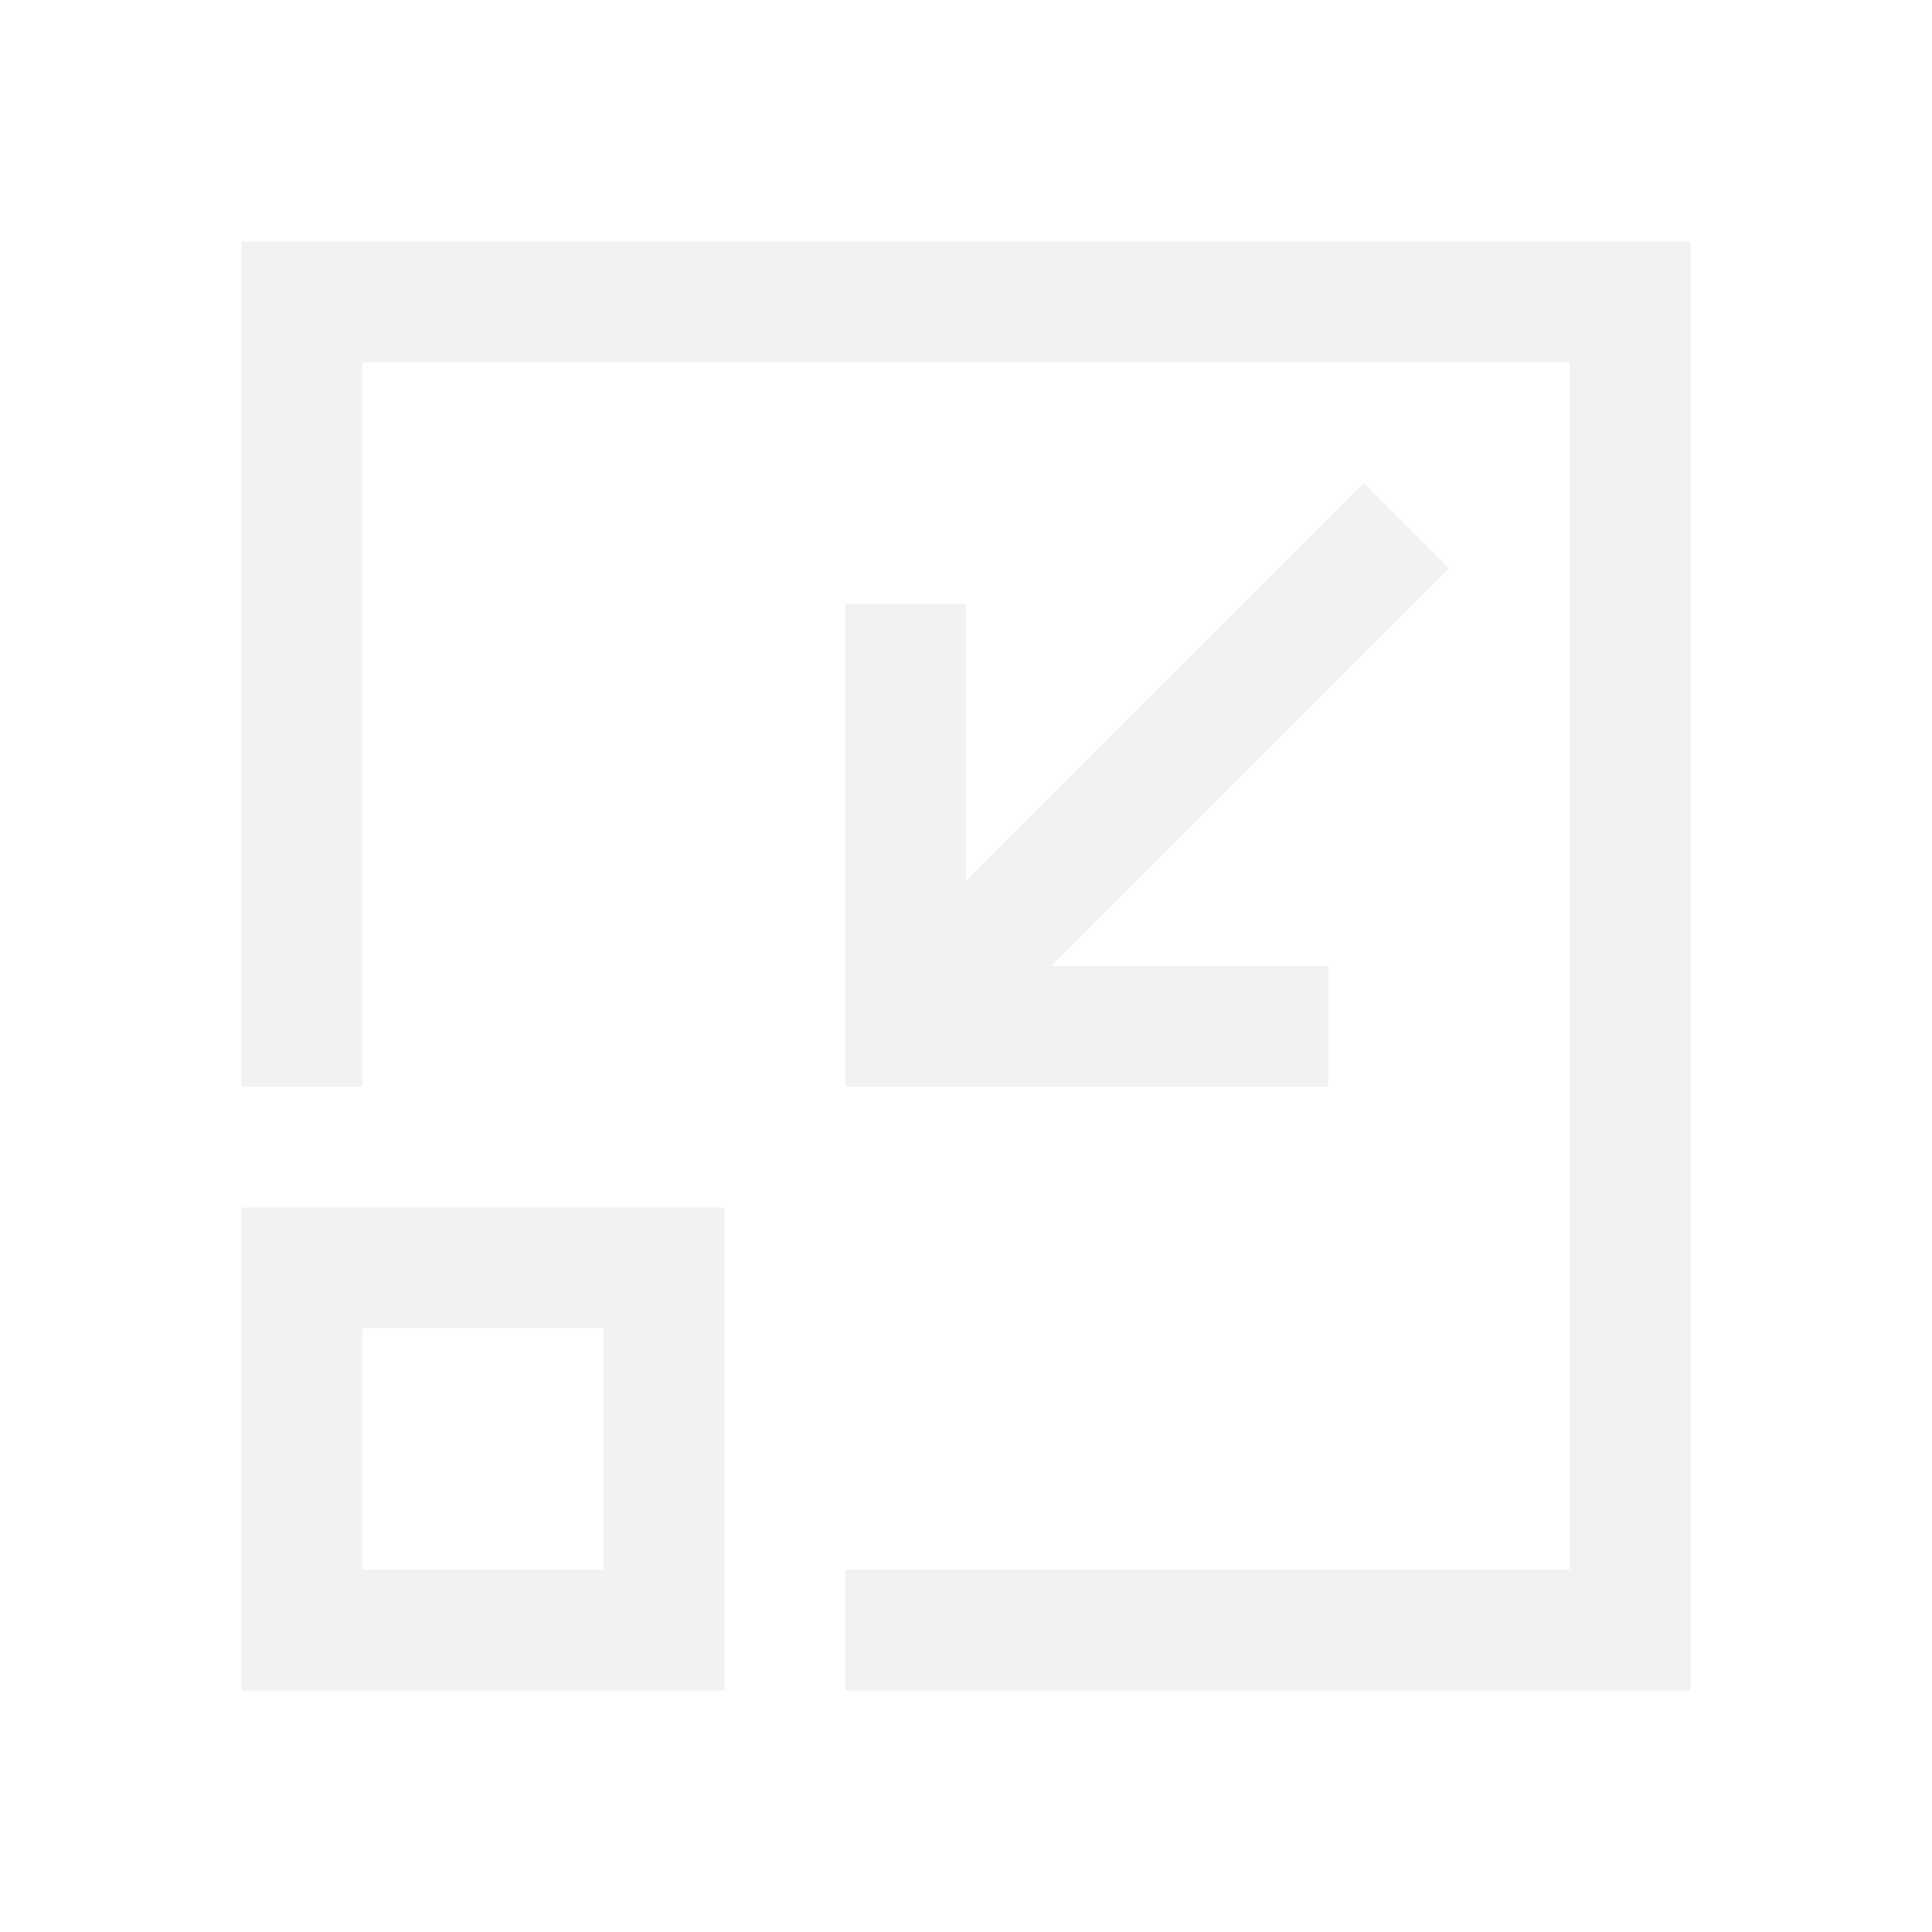
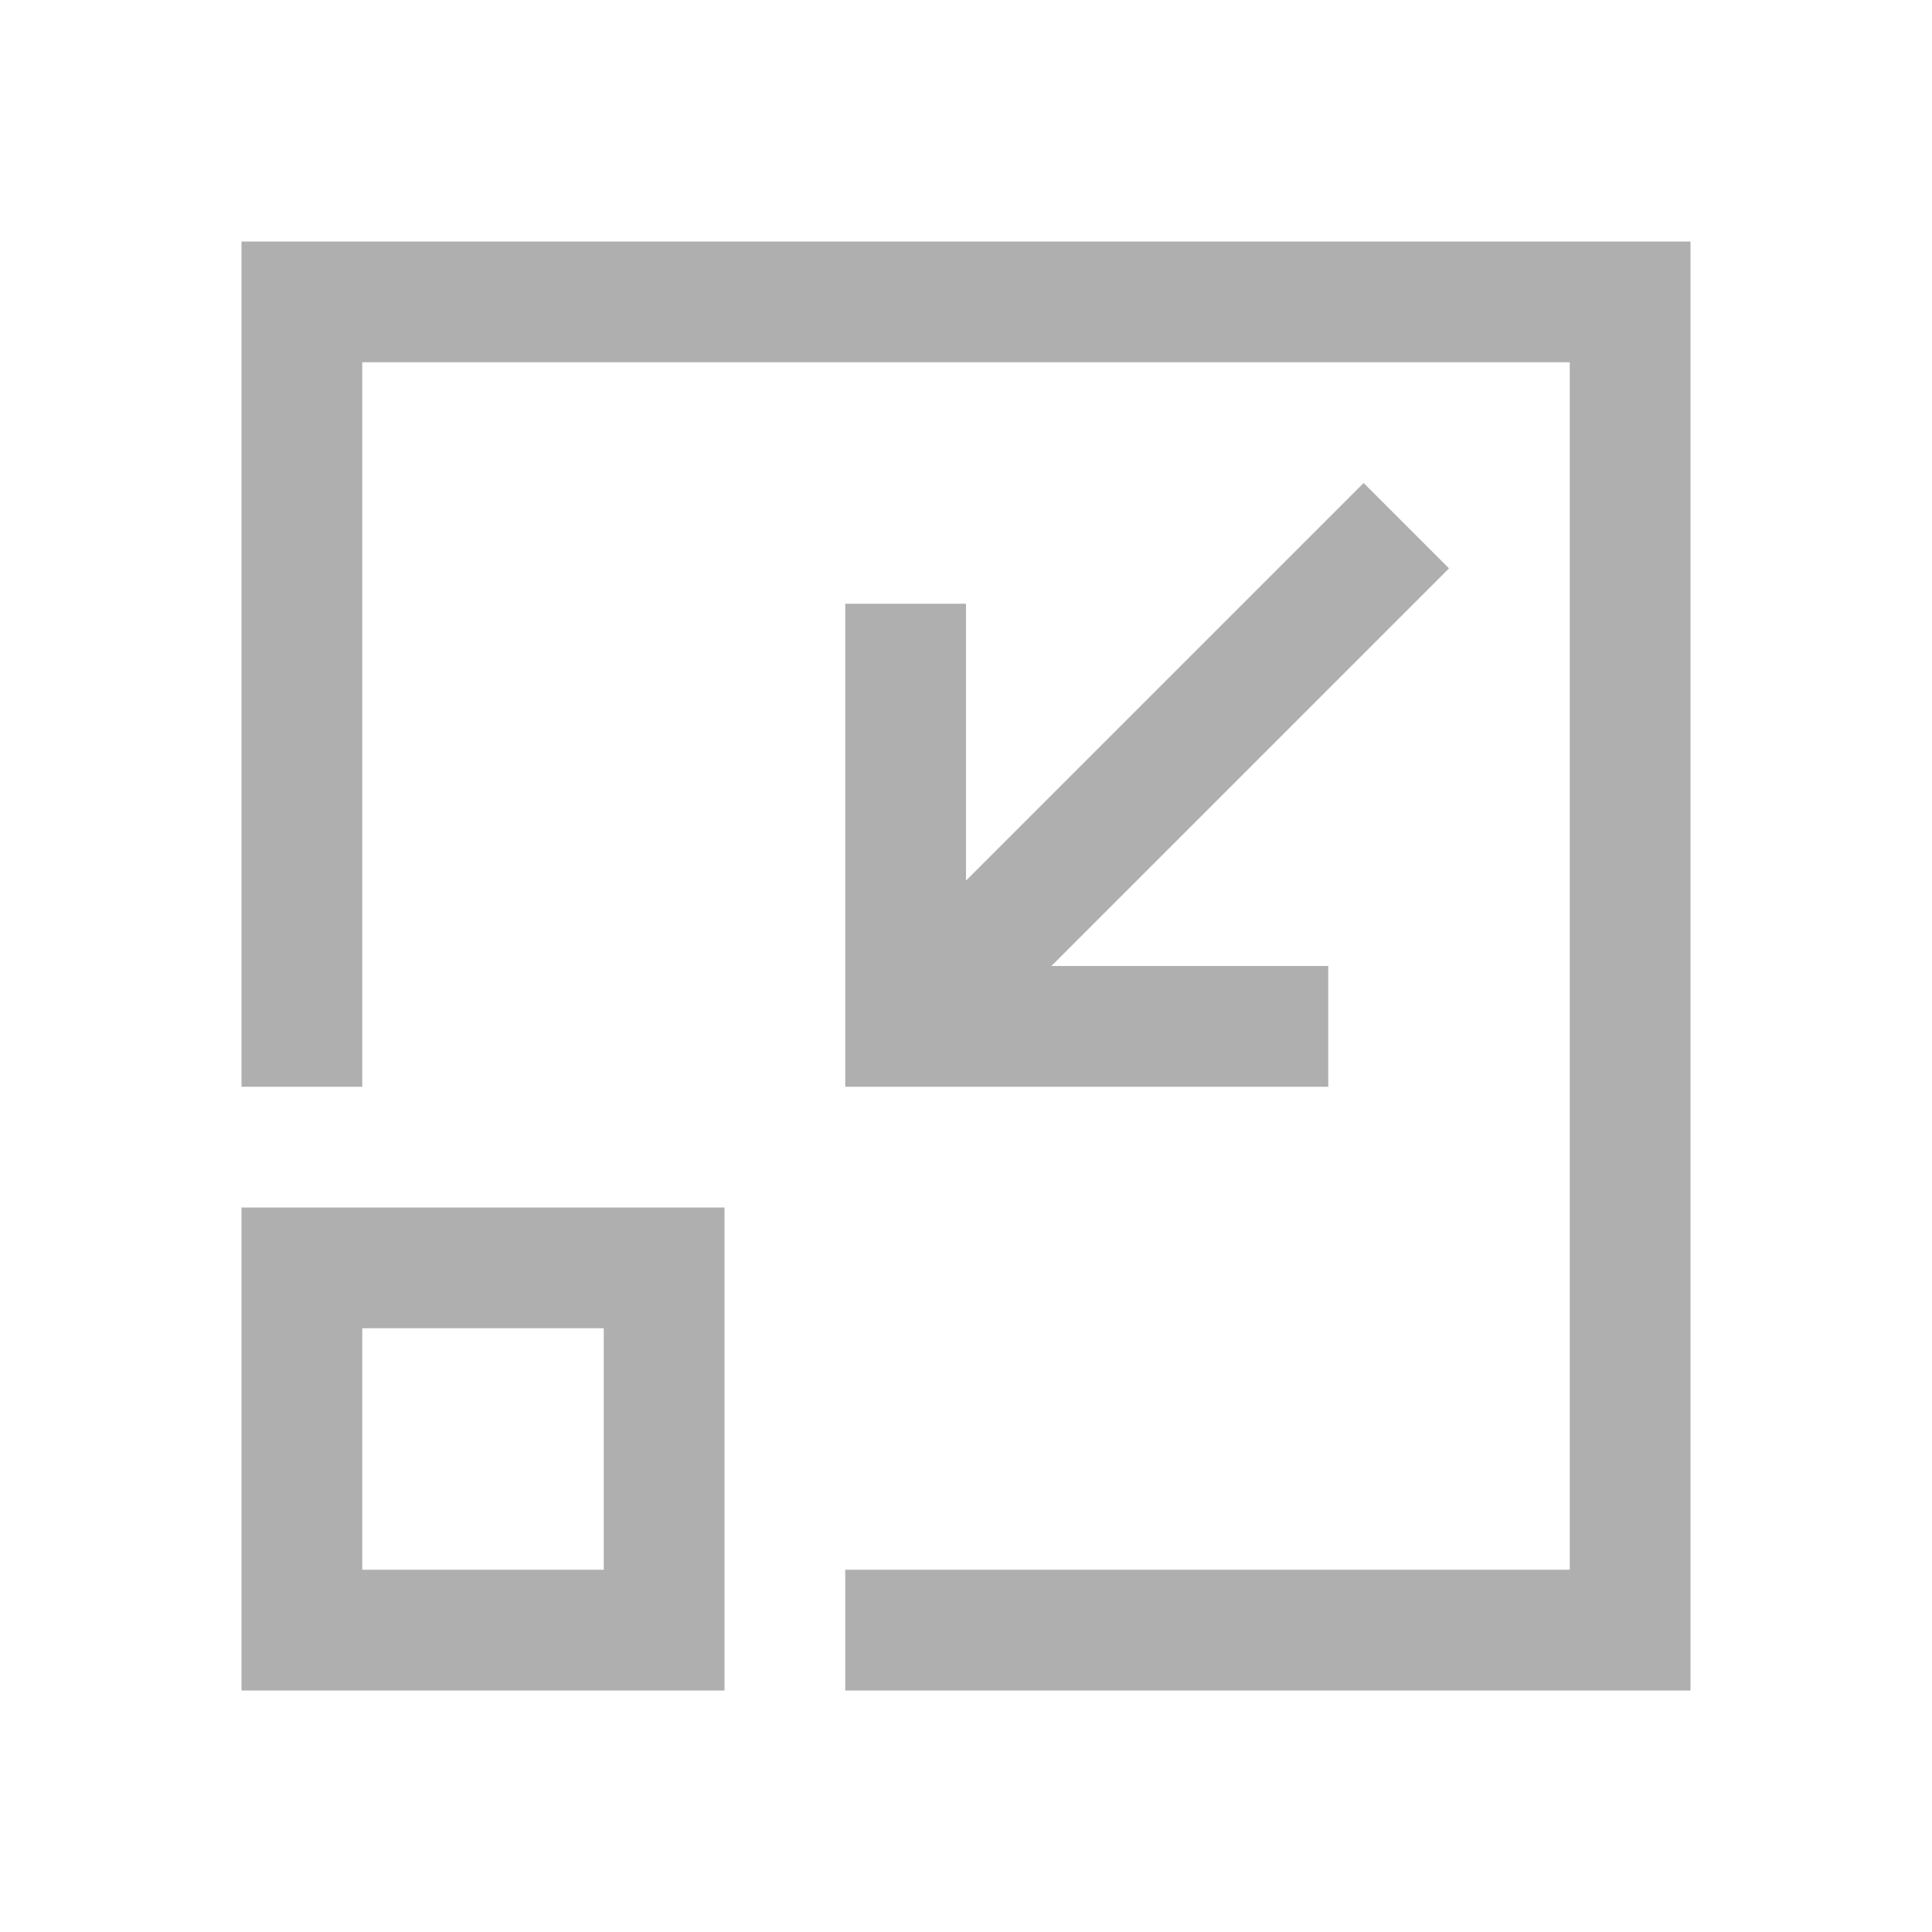
<svg xmlns="http://www.w3.org/2000/svg" viewBox="0 0 16 16">
  <defs id="defs3051">
    <style type="text/css" id="current-color-scheme">
      .ColorScheme-Text {
-         color:#f2f2f2;
+         color:#afafaf;
      }
      </style>
  </defs>
  <path style="fill:currentColor;fill-opacity:1;stroke:none" d="M 2 2 L 2 3 L 2 4 L 2 7 L 2 9 L 3 9 L 3 7 L 3 4 L 3 3 L 4 3 L 7 3 L 9 3 L 12 3 L 13 3 L 13 4 L 13 7 L 13 9 L 13 12 L 13 13 L 12 13 L 9 13 L 7 13 L 7 14 L 9 14 L 12 14 L 13 14 L 14 14 L 14 12 L 14 9 L 14 7 L 14 4 L 14 3 L 14 2 L 13 2 L 12 2 L 9 2 L 7 2 L 4 2 L 3 2 L 2 2 z M 11.293 4 L 8 7.293 L 8 5 L 7 5 L 7 9 L 8 9 L 11 9 L 11 8 L 8.707 8 L 12 4.707 L 11.293 4 z M 2 10 L 2 14 L 6 14 L 6 10 L 2 10 z M 3 11 L 5 11 L 5 13 L 3 13 L 3 11 z " class="ColorScheme-Text" />
</svg>
